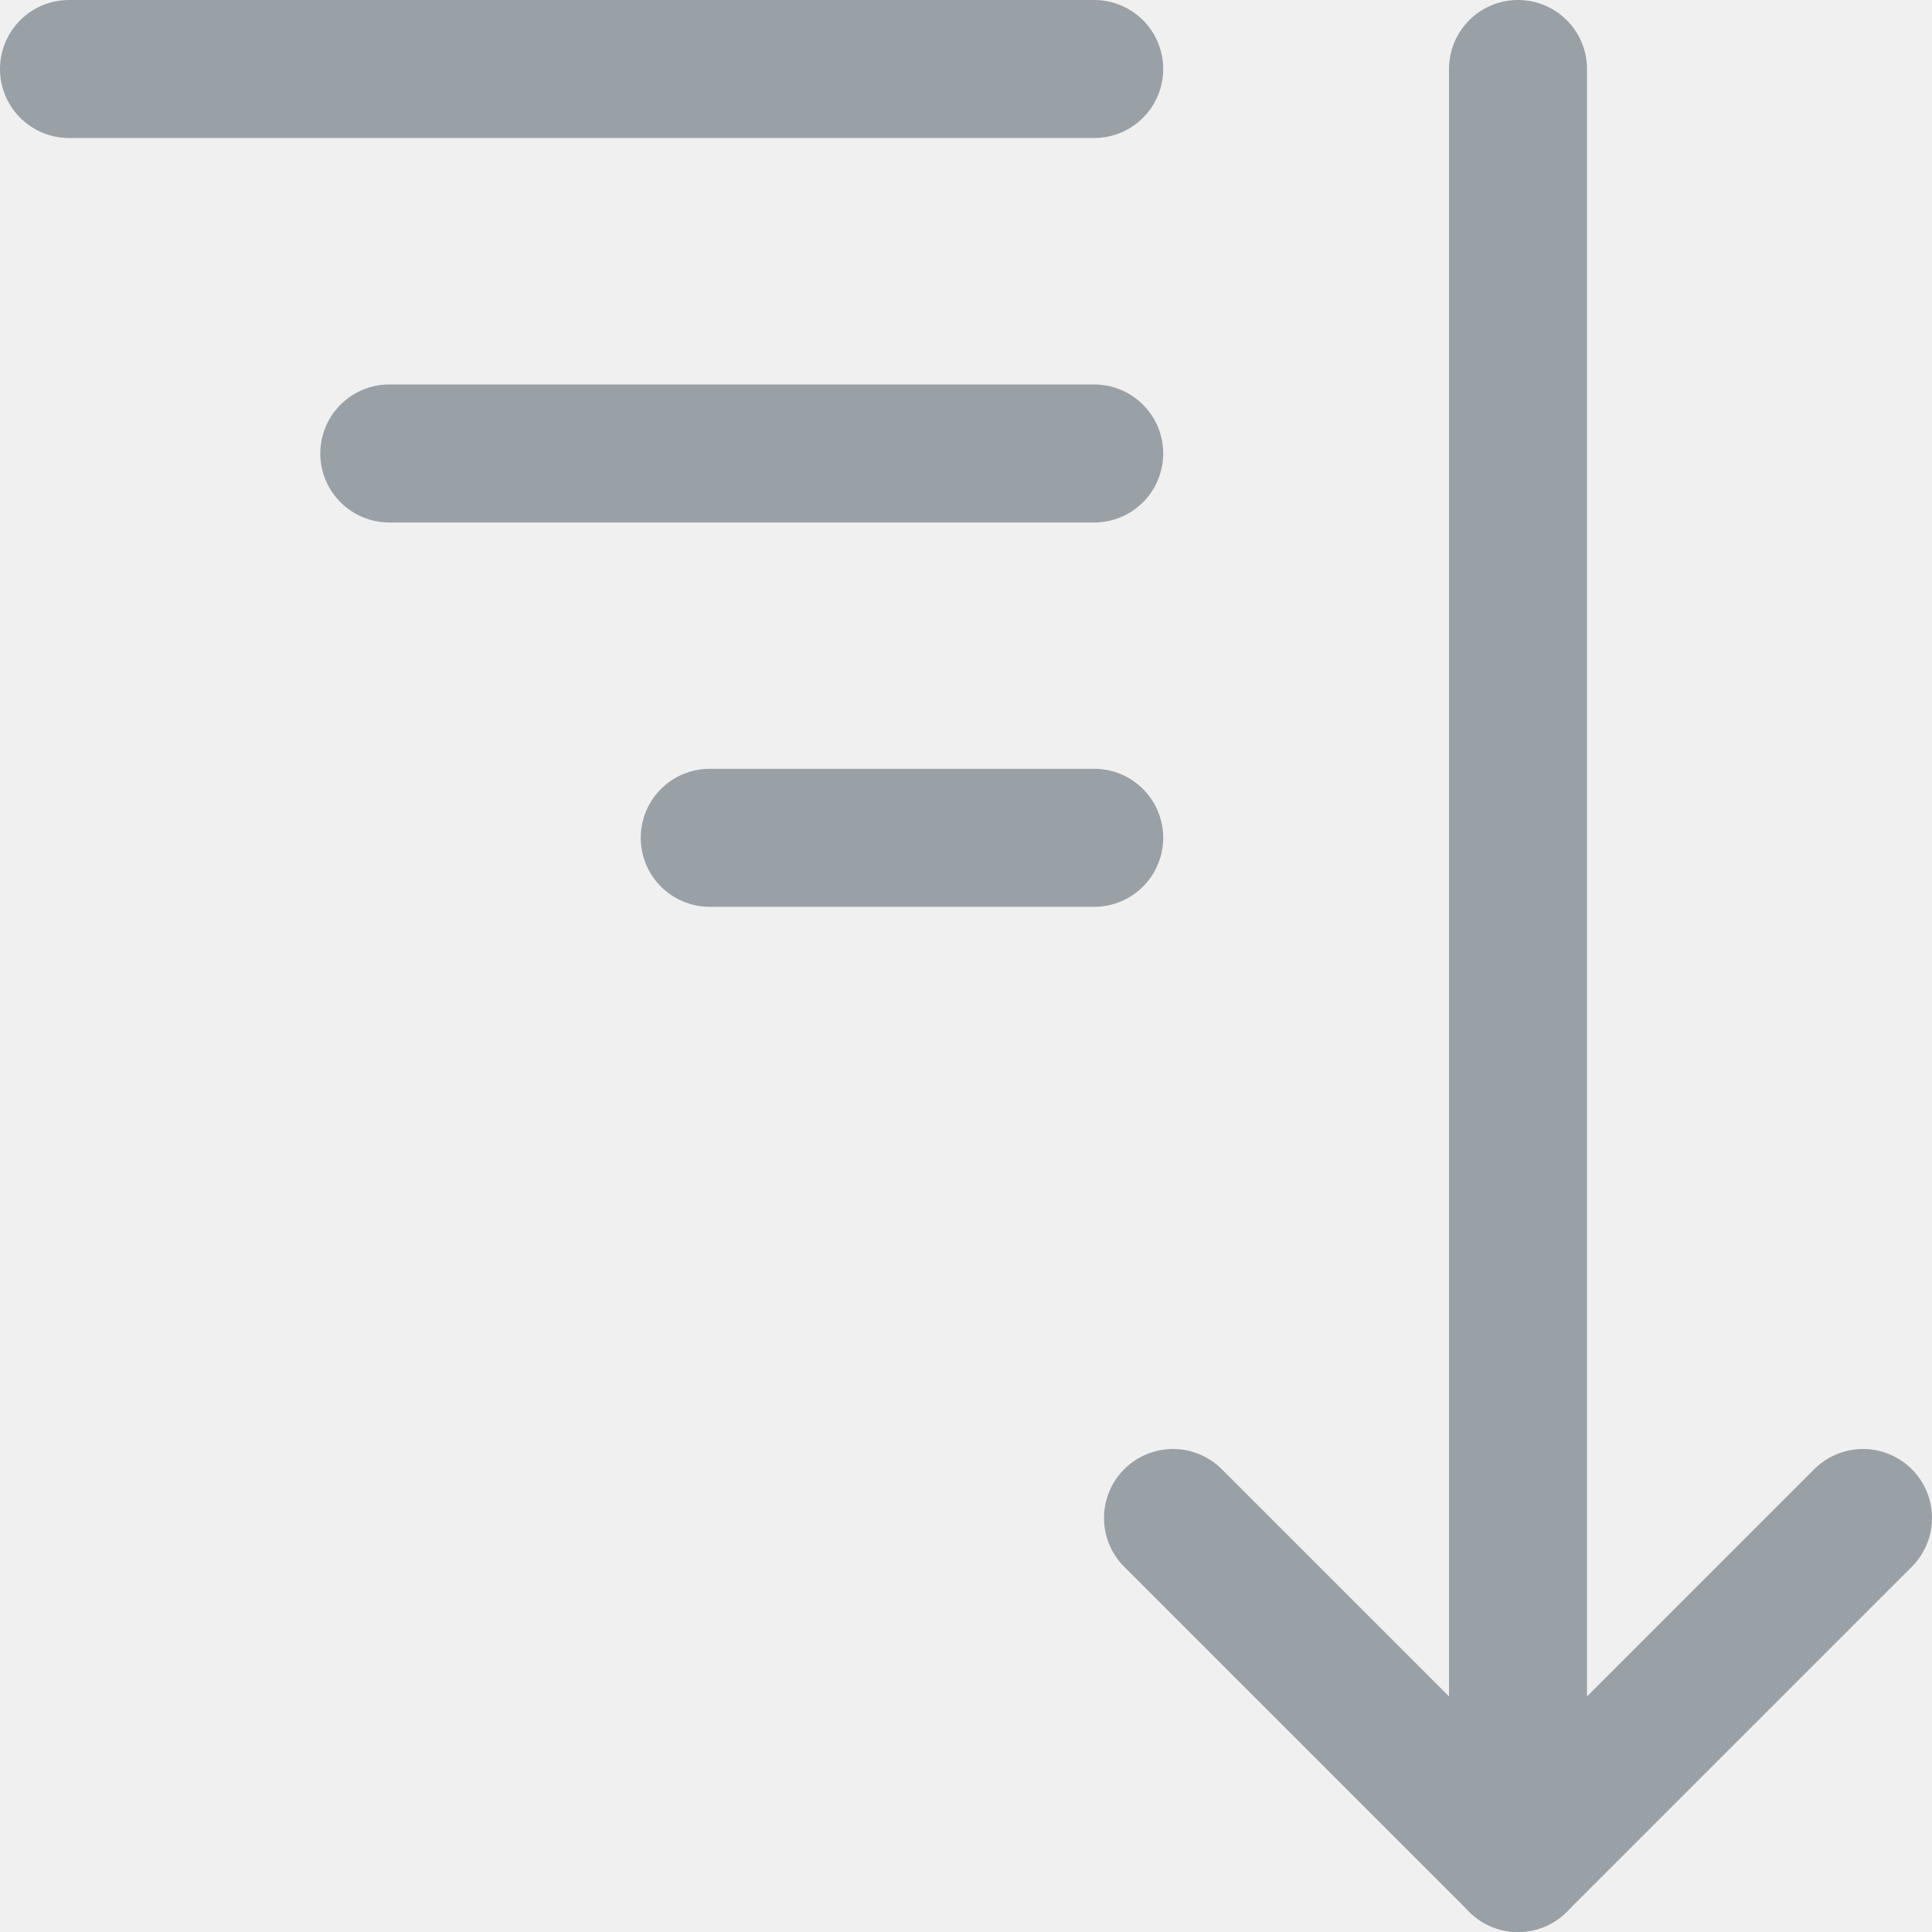
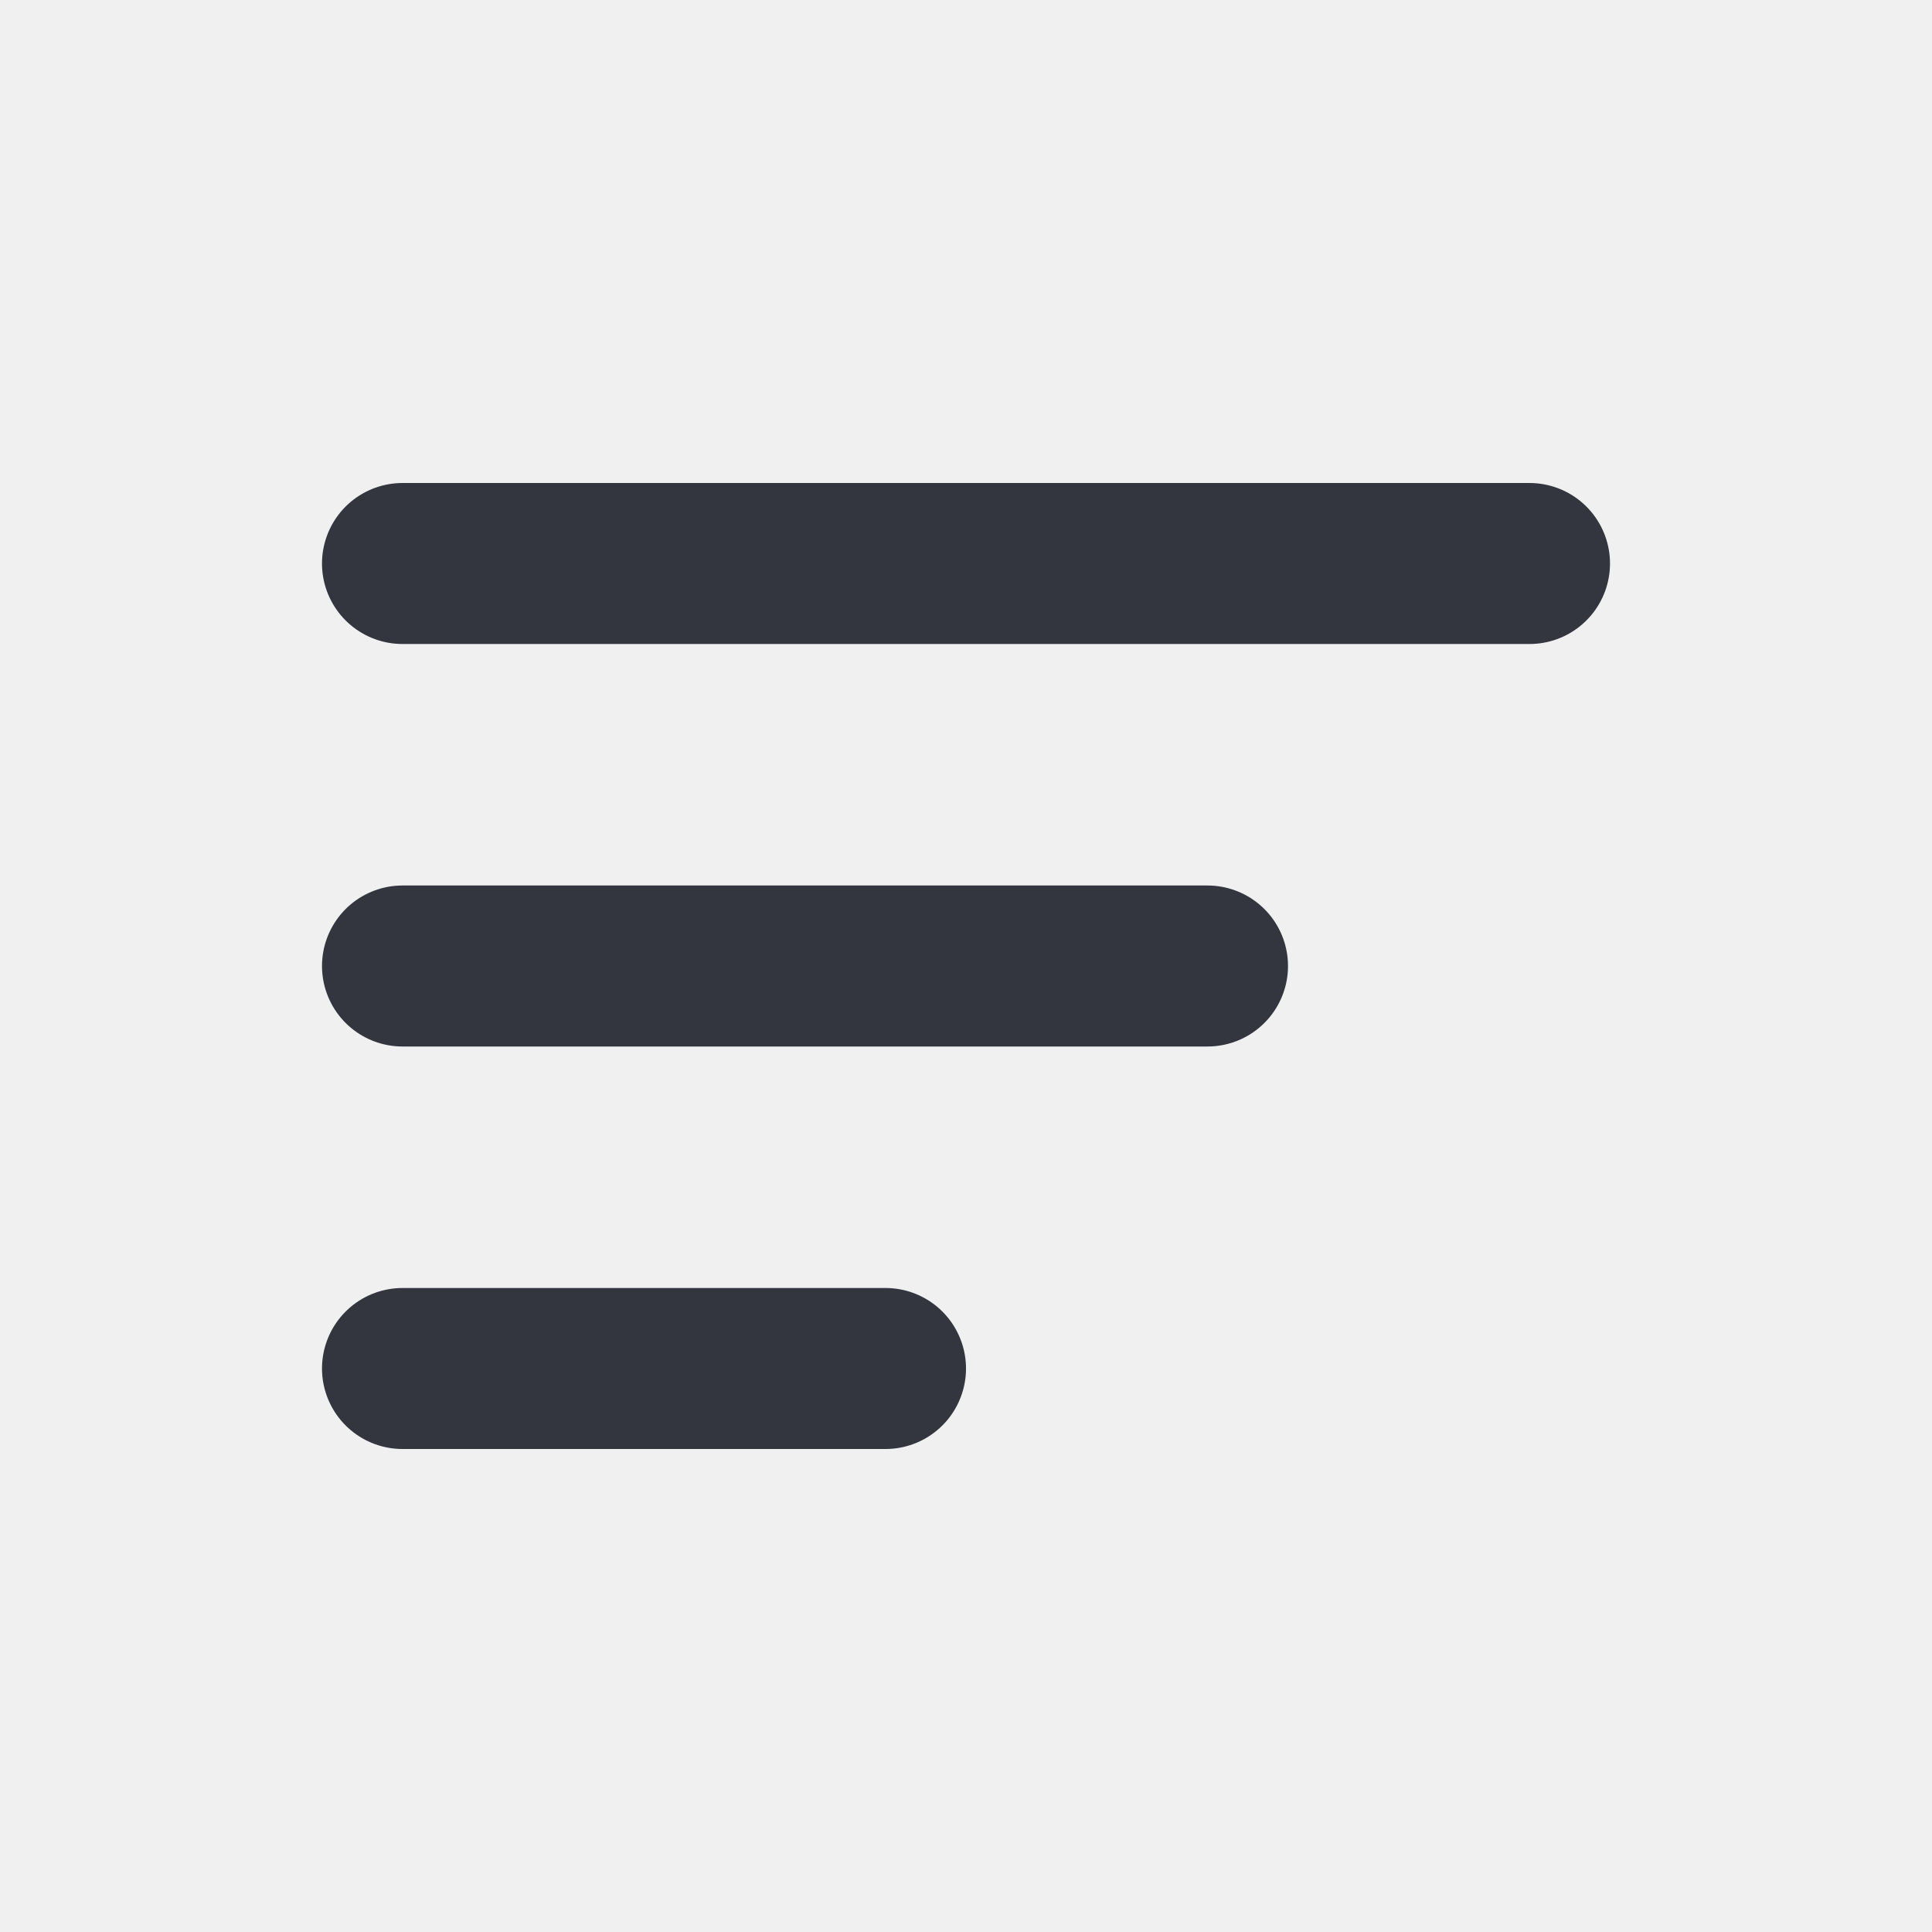
- <svg xmlns="http://www.w3.org/2000/svg" width="14" height="14" viewBox="0 0 14 14" fill="none">
-   <g clip-path="url(#clip0_44_151)">
-     <path d="M7.929 0.5H0.5" stroke="#99A0A6" stroke-linecap="round" stroke-linejoin="round" />
-     <path d="M7.929 3.286H2.821" stroke="#99A0A6" stroke-linecap="round" stroke-linejoin="round" />
-     <path d="M7.929 6.071H5.143" stroke="#99A0A6" stroke-linecap="round" stroke-linejoin="round" />
-     <path d="M13.5 11L11 13.5L8.5 11" stroke="#99A0A6" stroke-linecap="round" stroke-linejoin="round" />
-     <path d="M11 0.5V13.5" stroke="#99A0A6" stroke-linecap="round" stroke-linejoin="round" />
-   </g>
-   <defs>
-     <clipPath id="clip0_44_151">
-       <rect width="14" height="14" fill="white" />
-     </clipPath>
-   </defs>
+ <svg xmlns="http://www.w3.org/2000/svg" width="24" height="24" viewBox="0 0 24 24" fill="none">
+   <path d="M5 7H19" stroke="#33363F" stroke-width="2" stroke-linecap="round" />
+   <path d="M5 12H15" stroke="#33363F" stroke-width="2" stroke-linecap="round" />
+   <path d="M5 17H11" stroke="#33363F" stroke-width="2" stroke-linecap="round" />
</svg>
